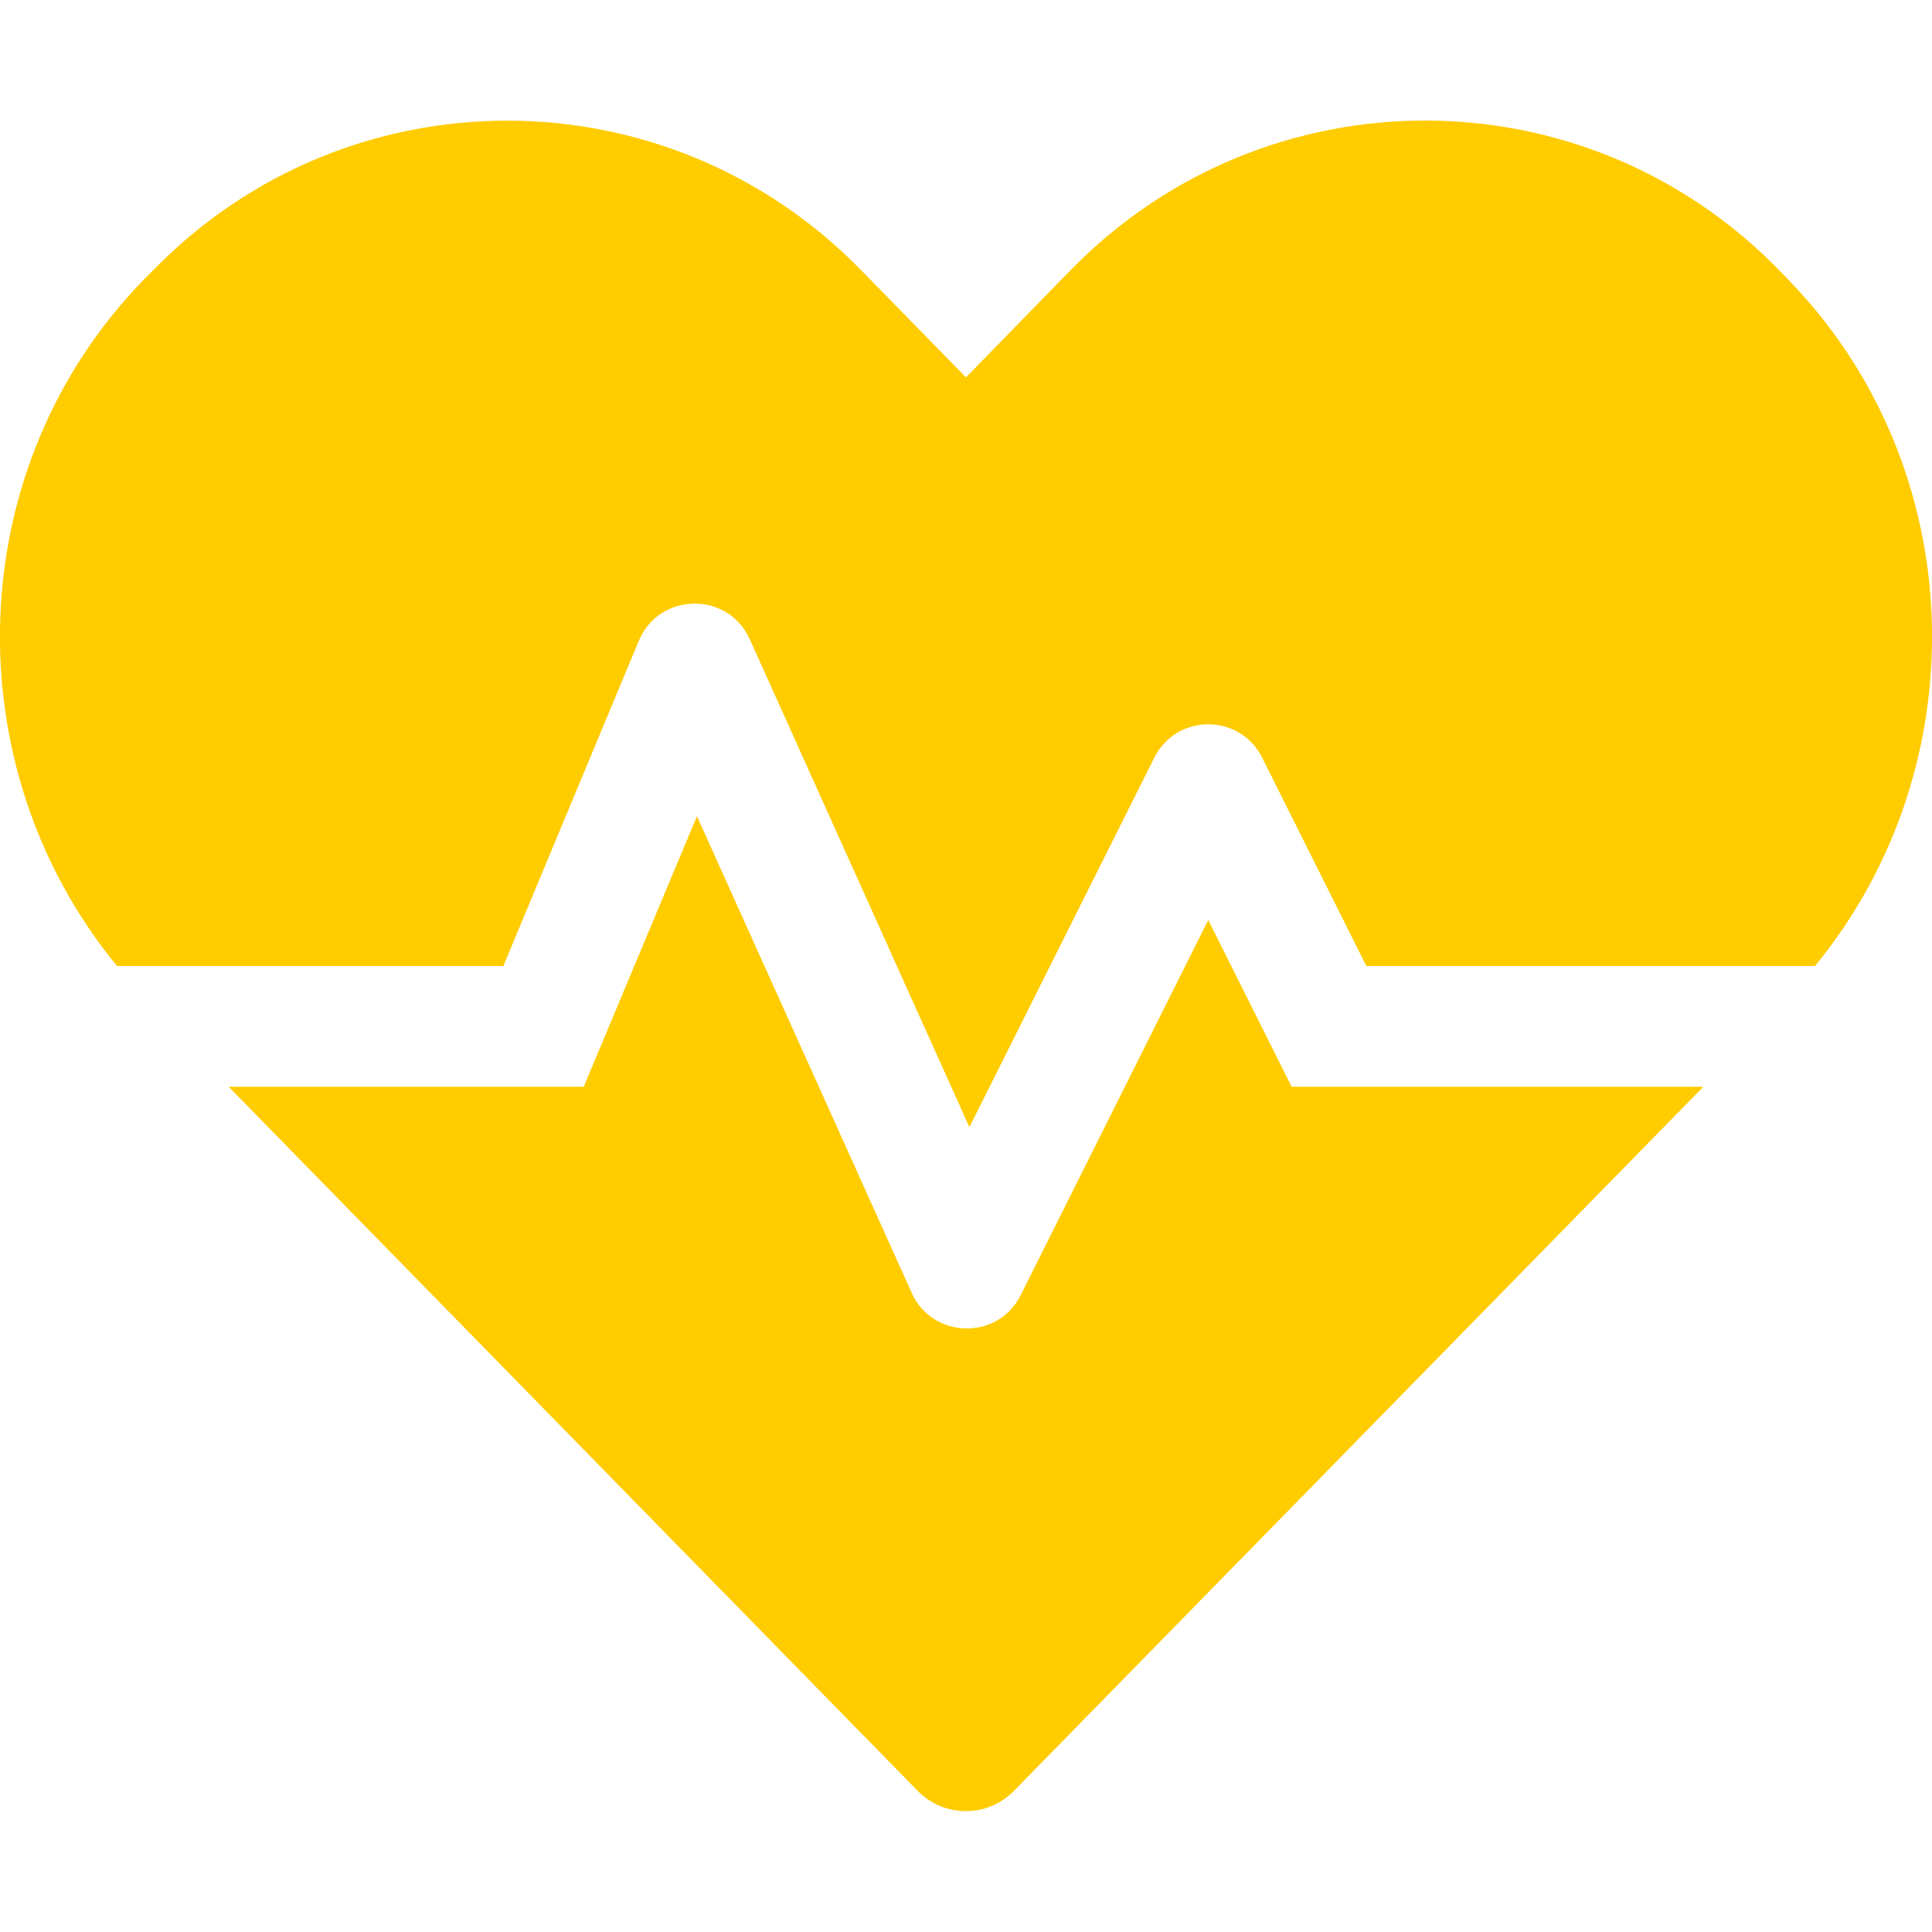
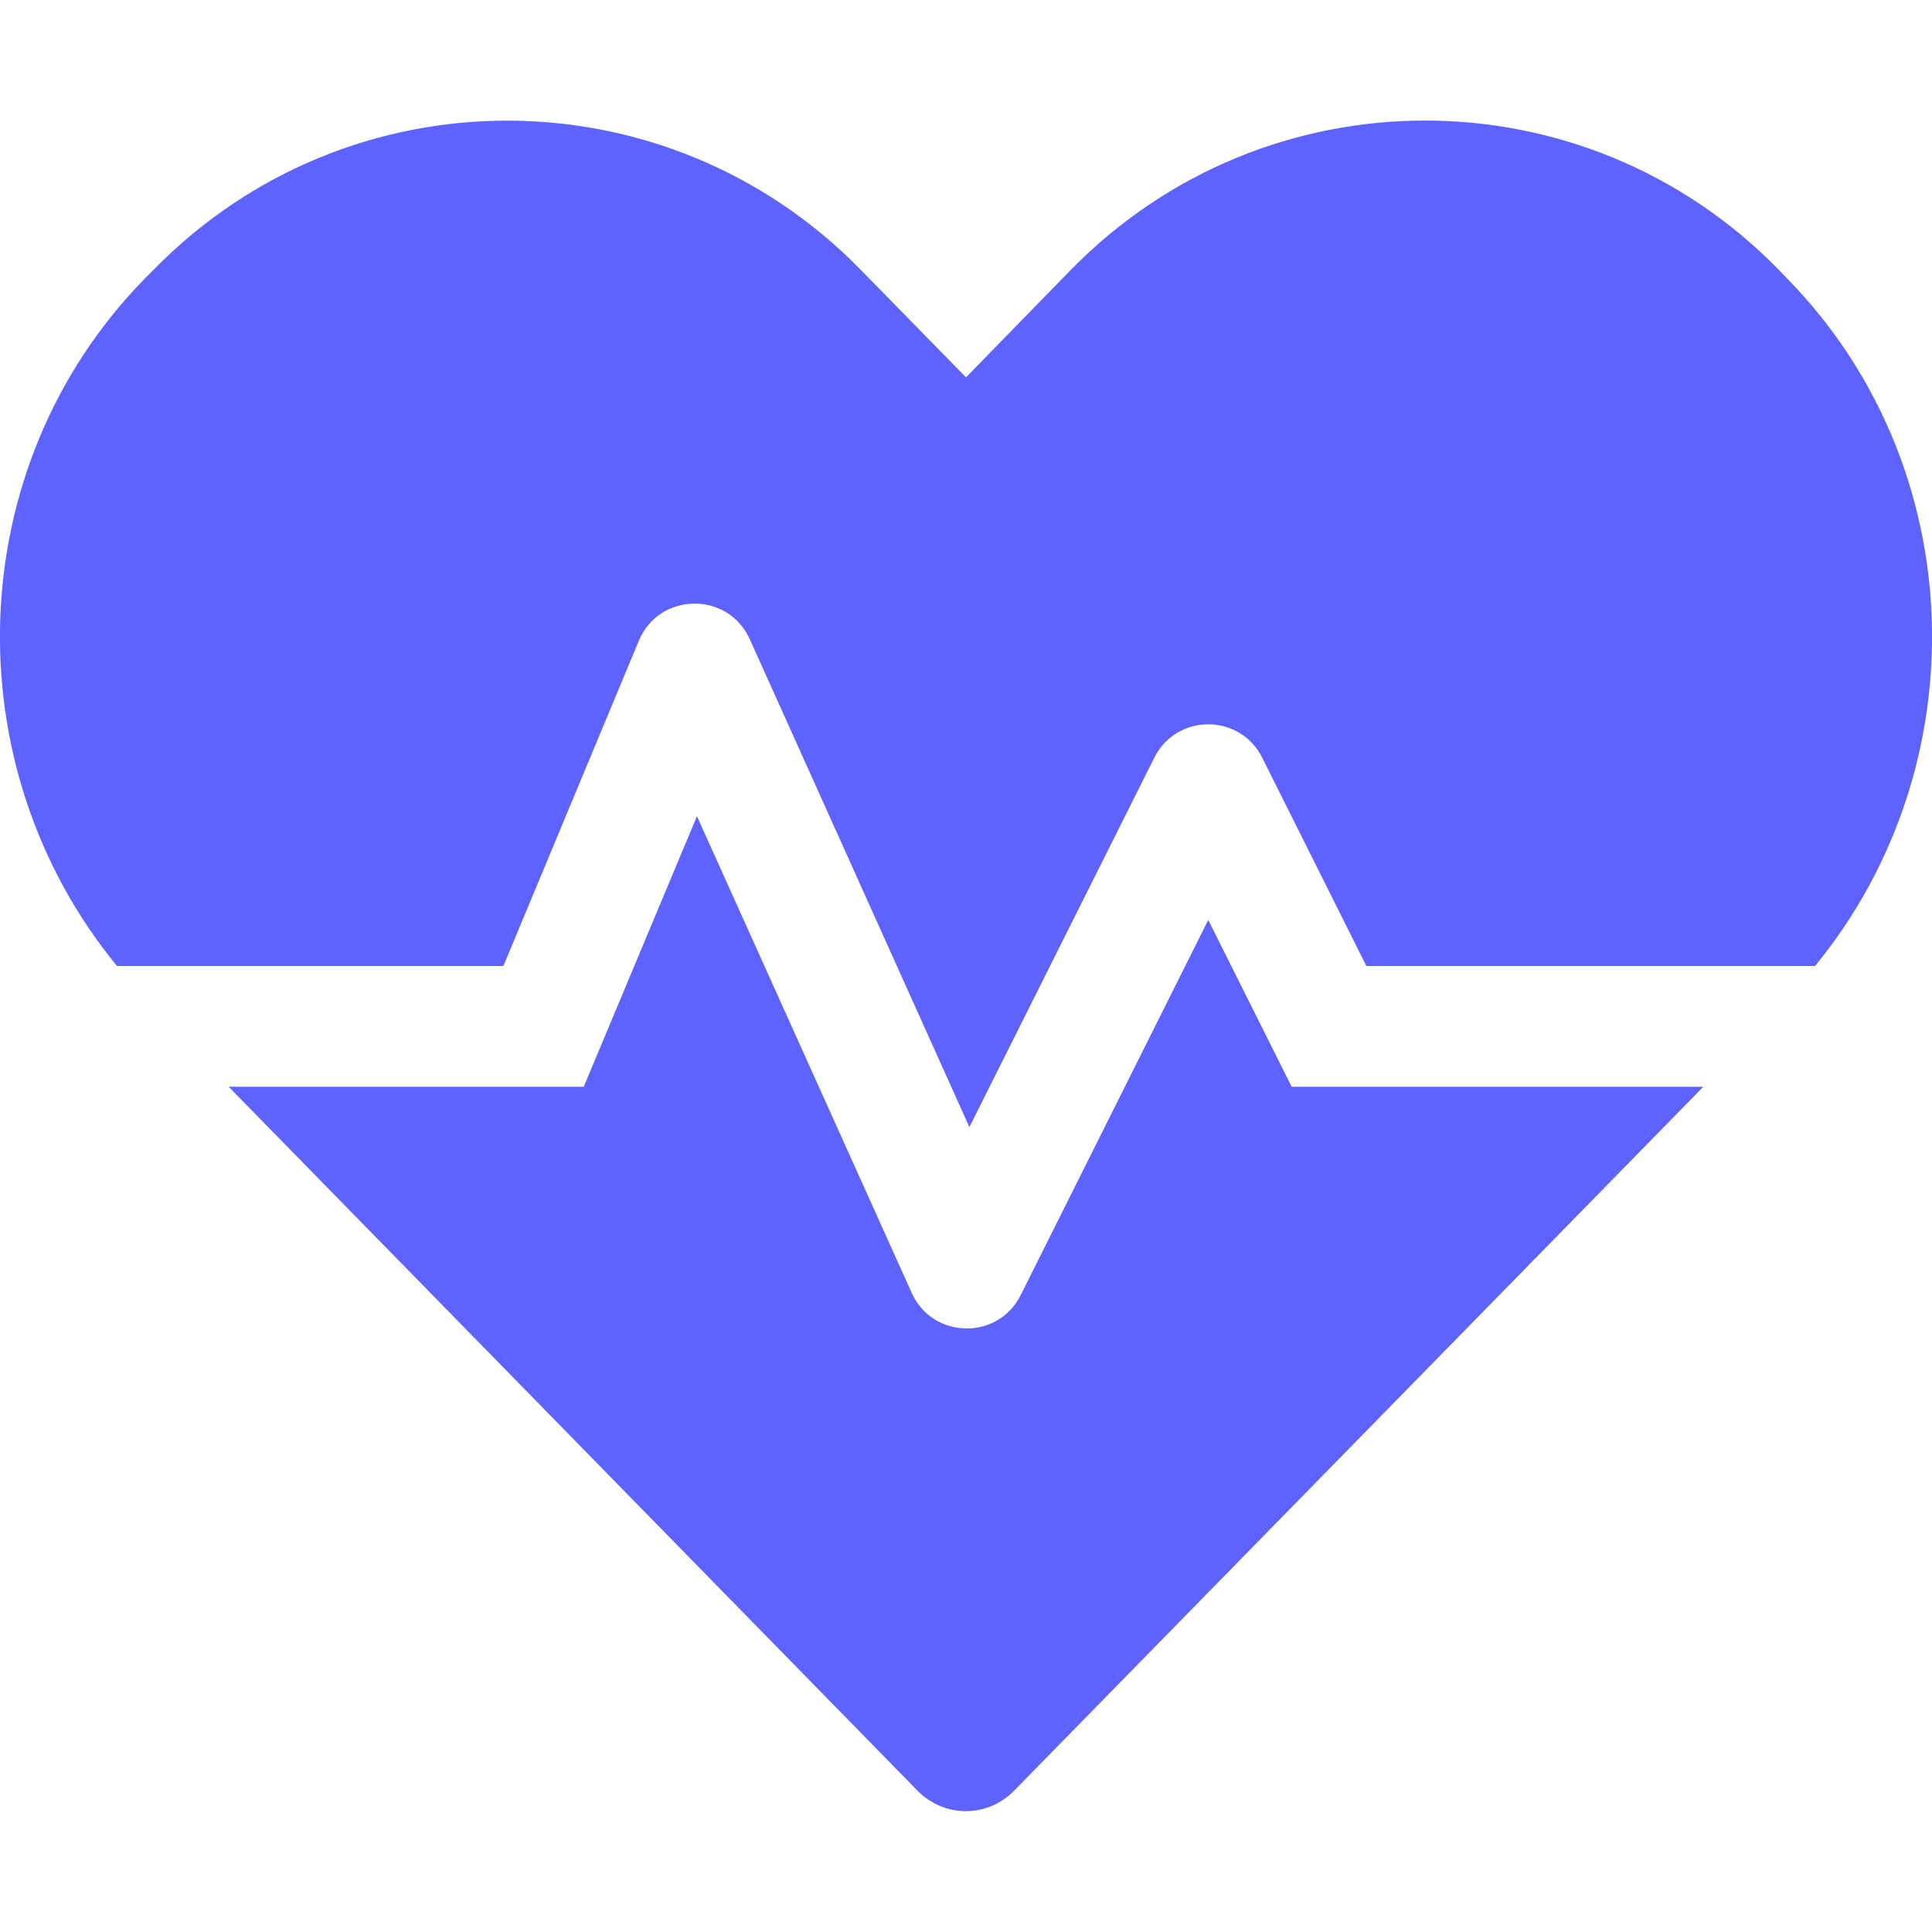
<svg xmlns="http://www.w3.org/2000/svg" aria-hidden="true" focusable="false" data-prefix="fas" data-icon="heartbeat" class="svg-inline--fa fa-heartbeat fa-w-16" role="img" viewBox="0 0 512 512">
-   <path fill="#fc0" d="M320.2 243.8l-49.7 99.4c-6 12.1-23.4 11.7-28.9-.6l-56.9-126.3-30 71.7H60.6l182.5 186.5c7.1 7.3 18.6 7.3 25.7 0L451.4 288H342.3l-22.1-44.2zM473.7 73.9l-2.4-2.5c-51.5-52.6-135.8-52.6-187.4 0L256 100l-27.9-28.5c-51.5-52.7-135.9-52.7-187.4 0l-2.4 2.4C-10.4 123.7-12.5 203 31 256h102.4l35.9-86.2c5.4-12.9 23.6-13.2 29.4-.4l58.2 129.3 49-97.9c5.9-11.8 22.7-11.8 28.6 0l27.6 55.2H481c43.5-53 41.4-132.3-7.3-182.1z" />
+   <path fill="#5e63ff" d="M320.2 243.8l-49.7 99.4c-6 12.1-23.4 11.7-28.9-.6l-56.9-126.3-30 71.7H60.6l182.5 186.5c7.1 7.3 18.6 7.3 25.7 0L451.4 288H342.3l-22.1-44.2zM473.7 73.9l-2.4-2.5c-51.5-52.6-135.8-52.6-187.4 0L256 100l-27.9-28.5c-51.5-52.7-135.9-52.7-187.4 0l-2.4 2.4C-10.4 123.7-12.5 203 31 256h102.4l35.9-86.2c5.4-12.9 23.6-13.2 29.4-.4l58.2 129.3 49-97.9c5.9-11.8 22.7-11.8 28.6 0l27.6 55.2H481c43.5-53 41.4-132.3-7.3-182.1z" />
</svg>
